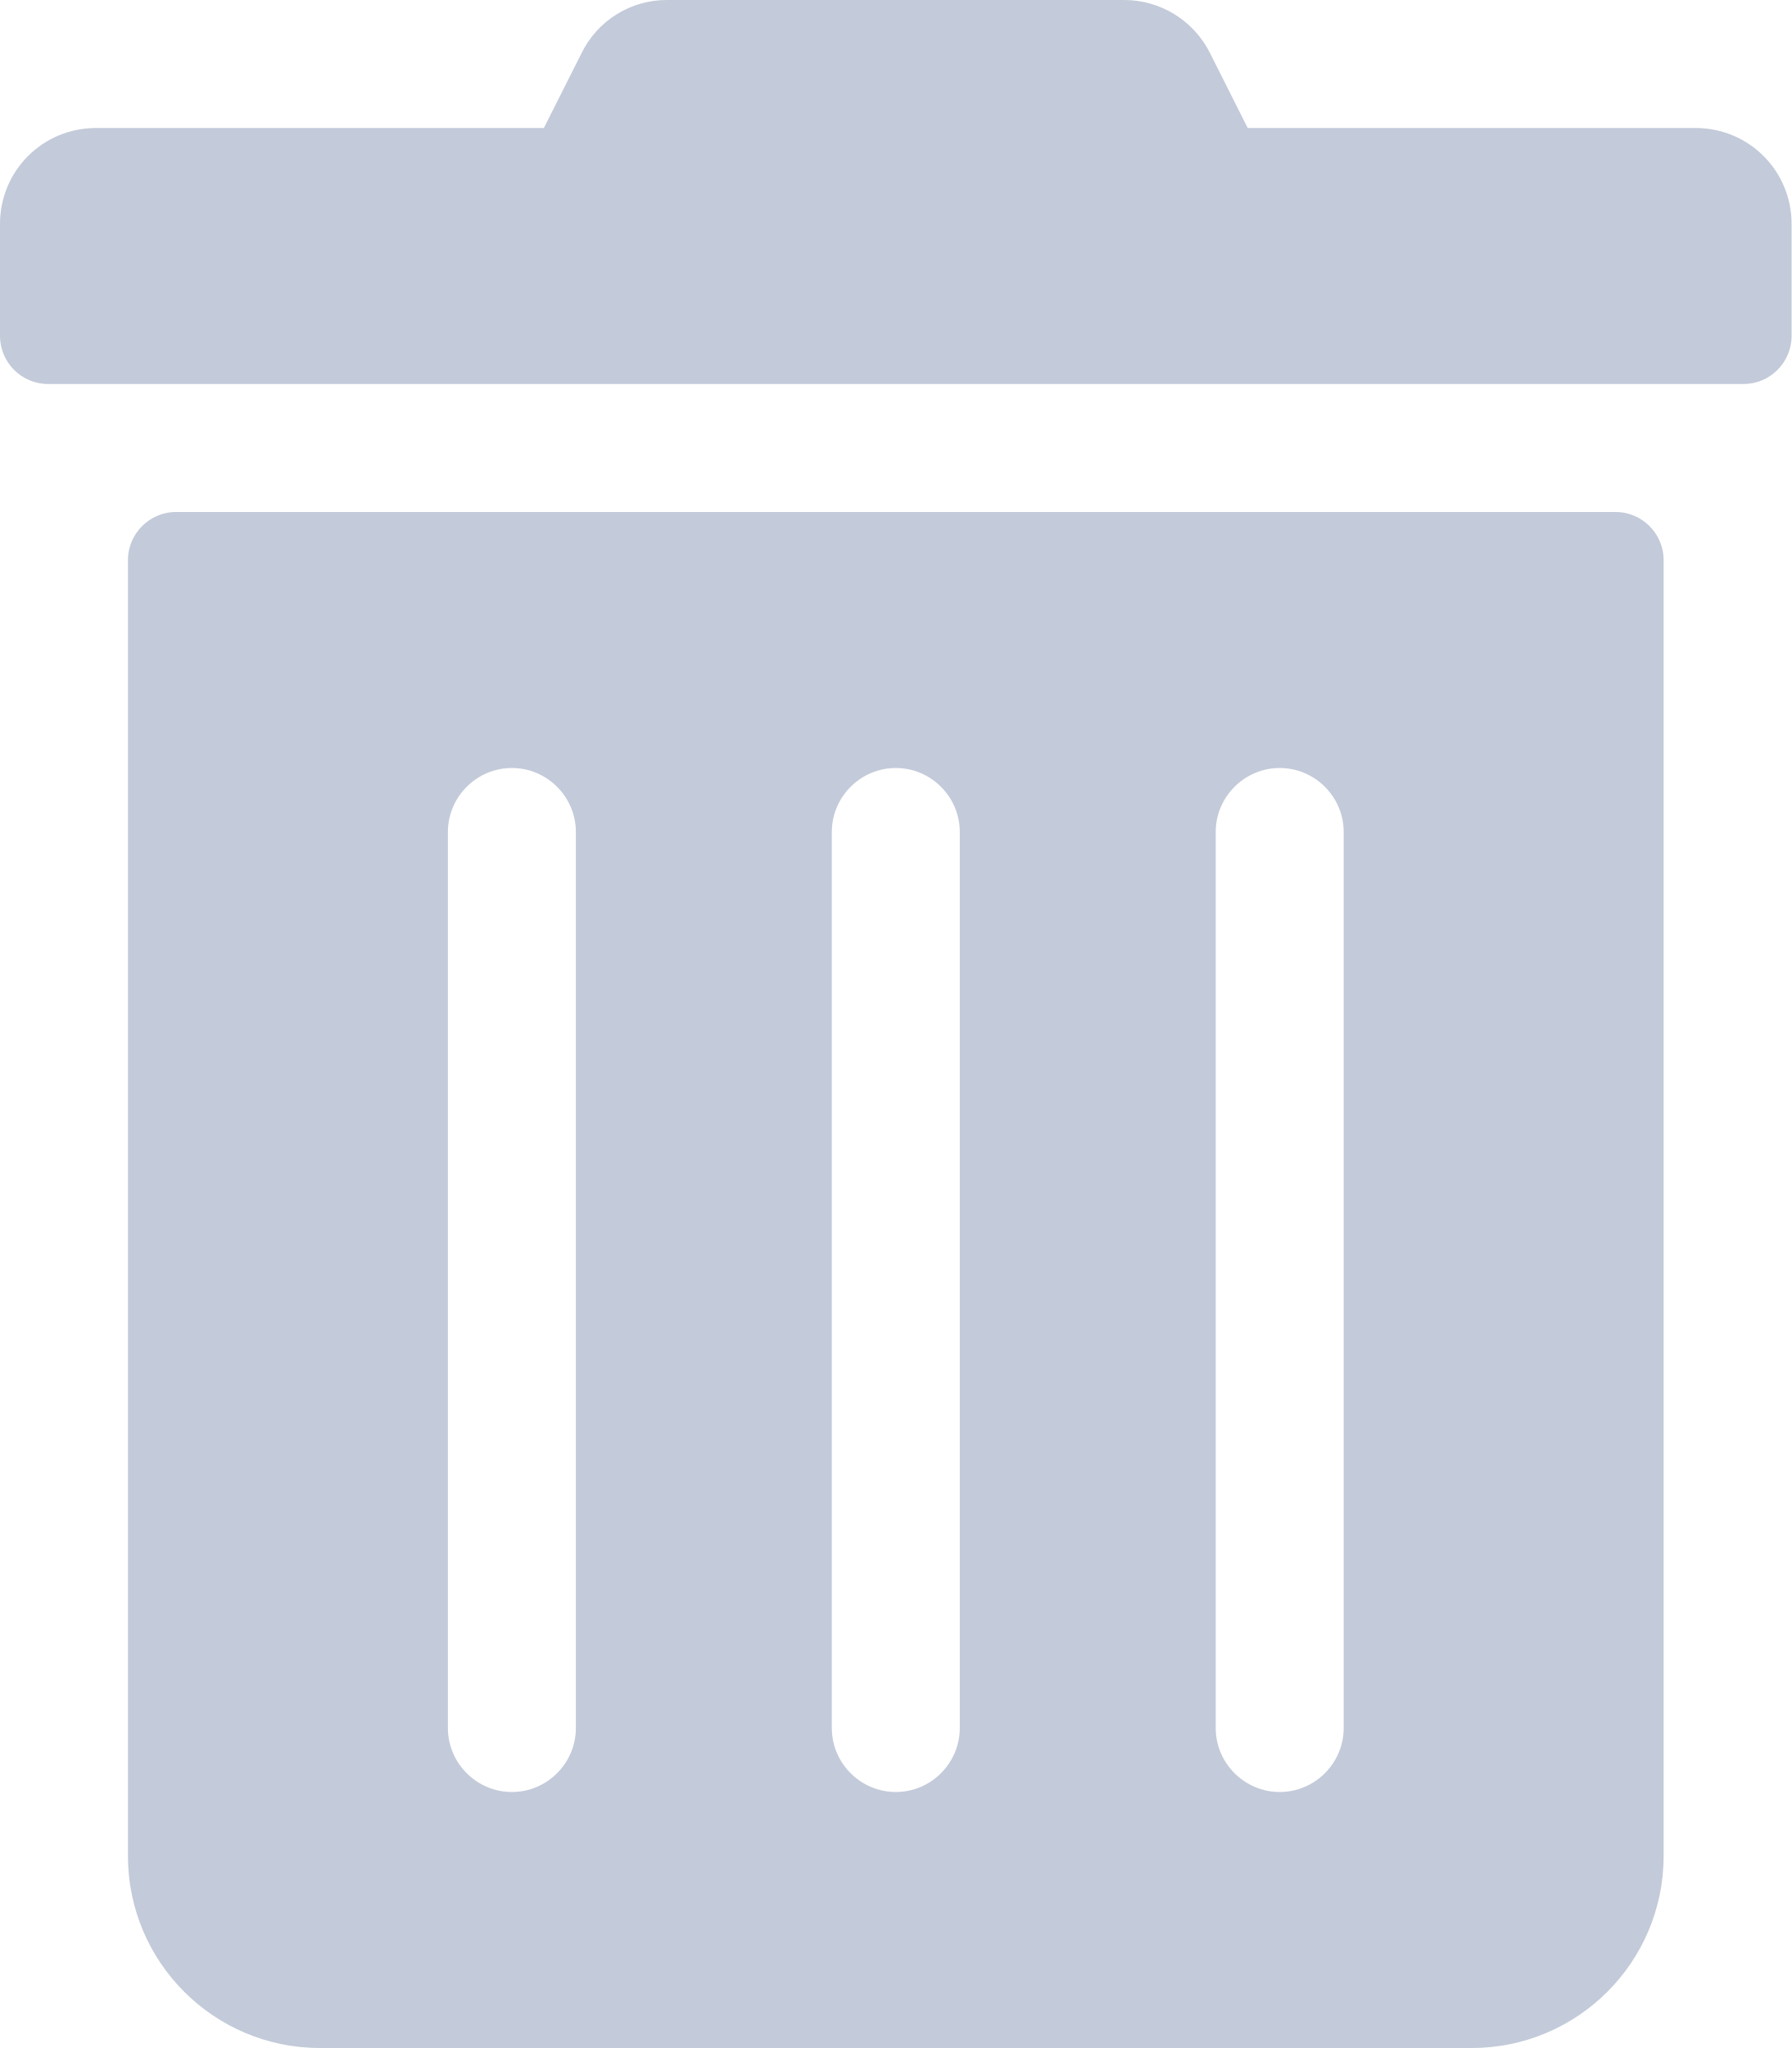
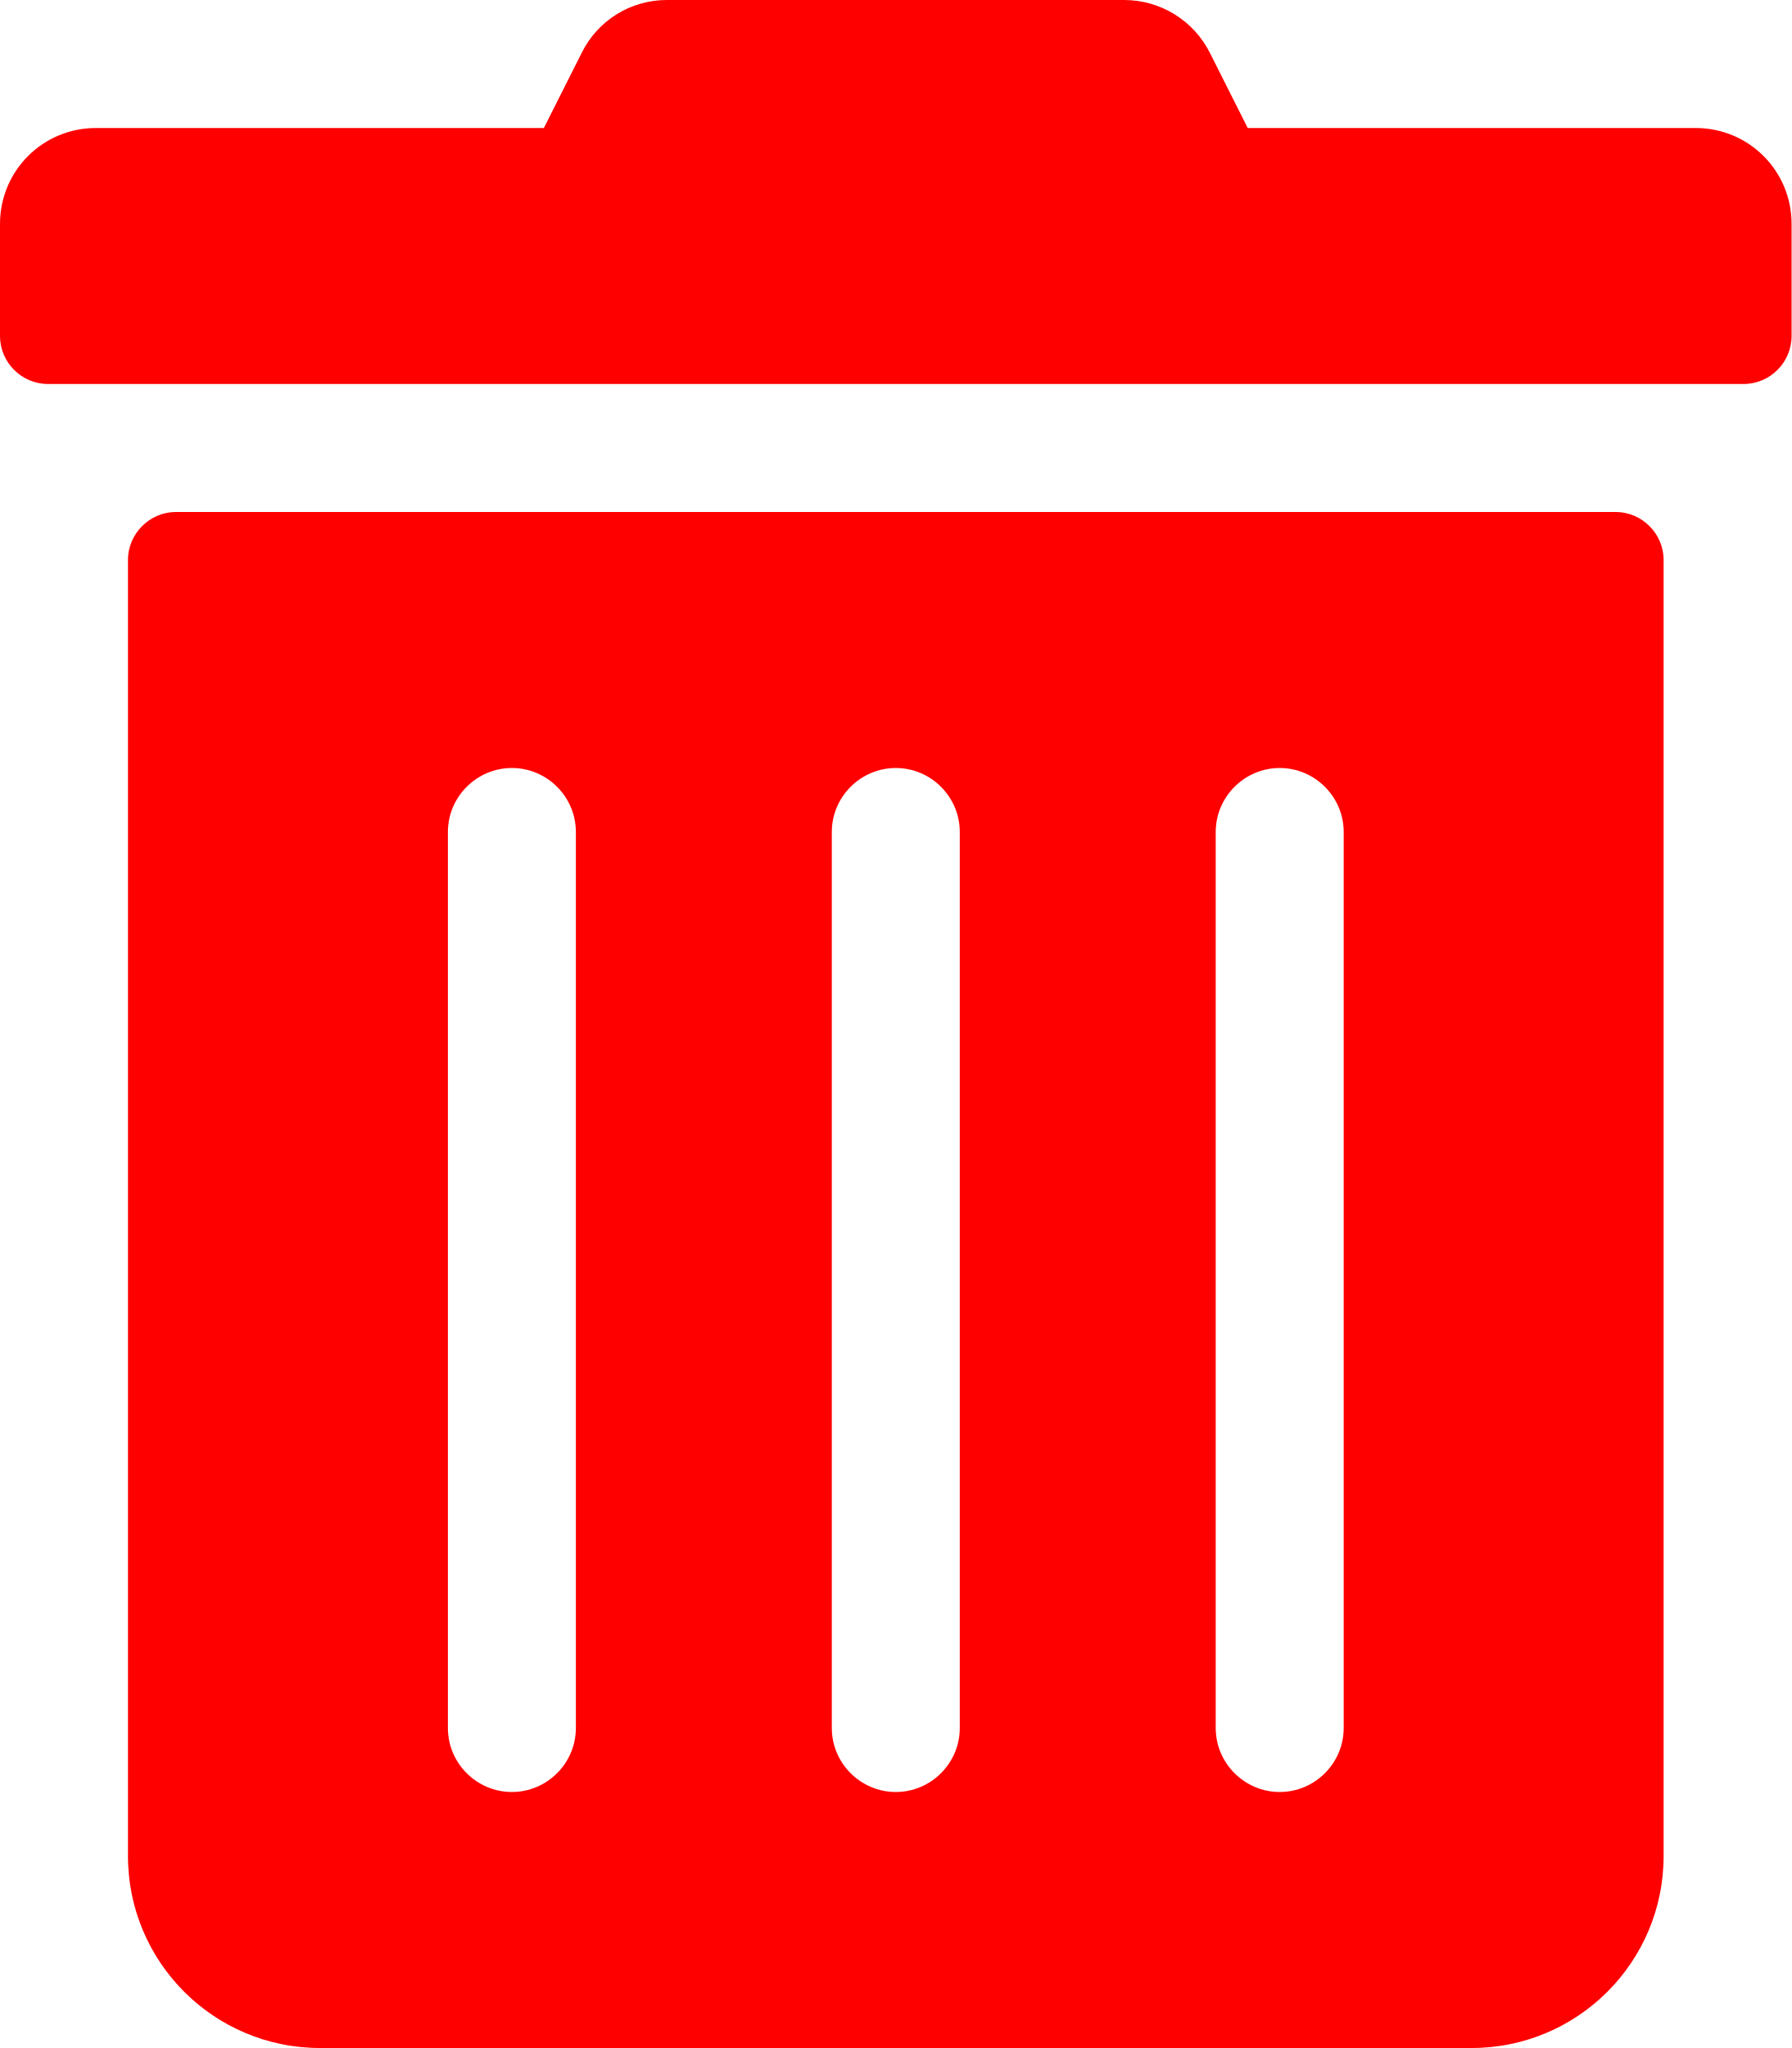
<svg xmlns="http://www.w3.org/2000/svg" xmlns:xlink="http://www.w3.org/1999/xlink" width="14" height="16">
  <defs>
    <path d="M0 2.625V1.75C0 1.334.334 1 .75 1h3.5l.294-.584A.741.741 0 0 1 5.213 0h3.571a.75.75 0 0 1 .672.416L9.75 1h3.5c.416 0 .75.334.75.75v.875a.376.376 0 0 1-.375.375H.375A.376.376 0 0 1 0 2.625Zm13 1.75V14.5a1.5 1.5 0 0 1-1.5 1.5h-9A1.5 1.5 0 0 1 1 14.5V4.375C1 4.169 1.169 4 1.375 4h11.25c.206 0 .375.169.375.375ZM4.5 6.5c0-.275-.225-.5-.5-.5s-.5.225-.5.5v7c0 .275.225.5.5.5s.5-.225.5-.5v-7Zm3 0c0-.275-.225-.5-.5-.5s-.5.225-.5.5v7c0 .275.225.5.5.5s.5-.225.5-.5v-7Zm3 0c0-.275-.225-.5-.5-.5s-.5.225-.5.5v7c0 .275.225.5.5.5s.5-.225.5-.5v-7Z" id="a" />
  </defs>
-   <use fill="#C3CAD9" fill-rule="nonzero" xlink:href="#a" />
+   <use fill=" #FF0000" fill-rule="nonzero" xlink:href="#a" />
</svg>
